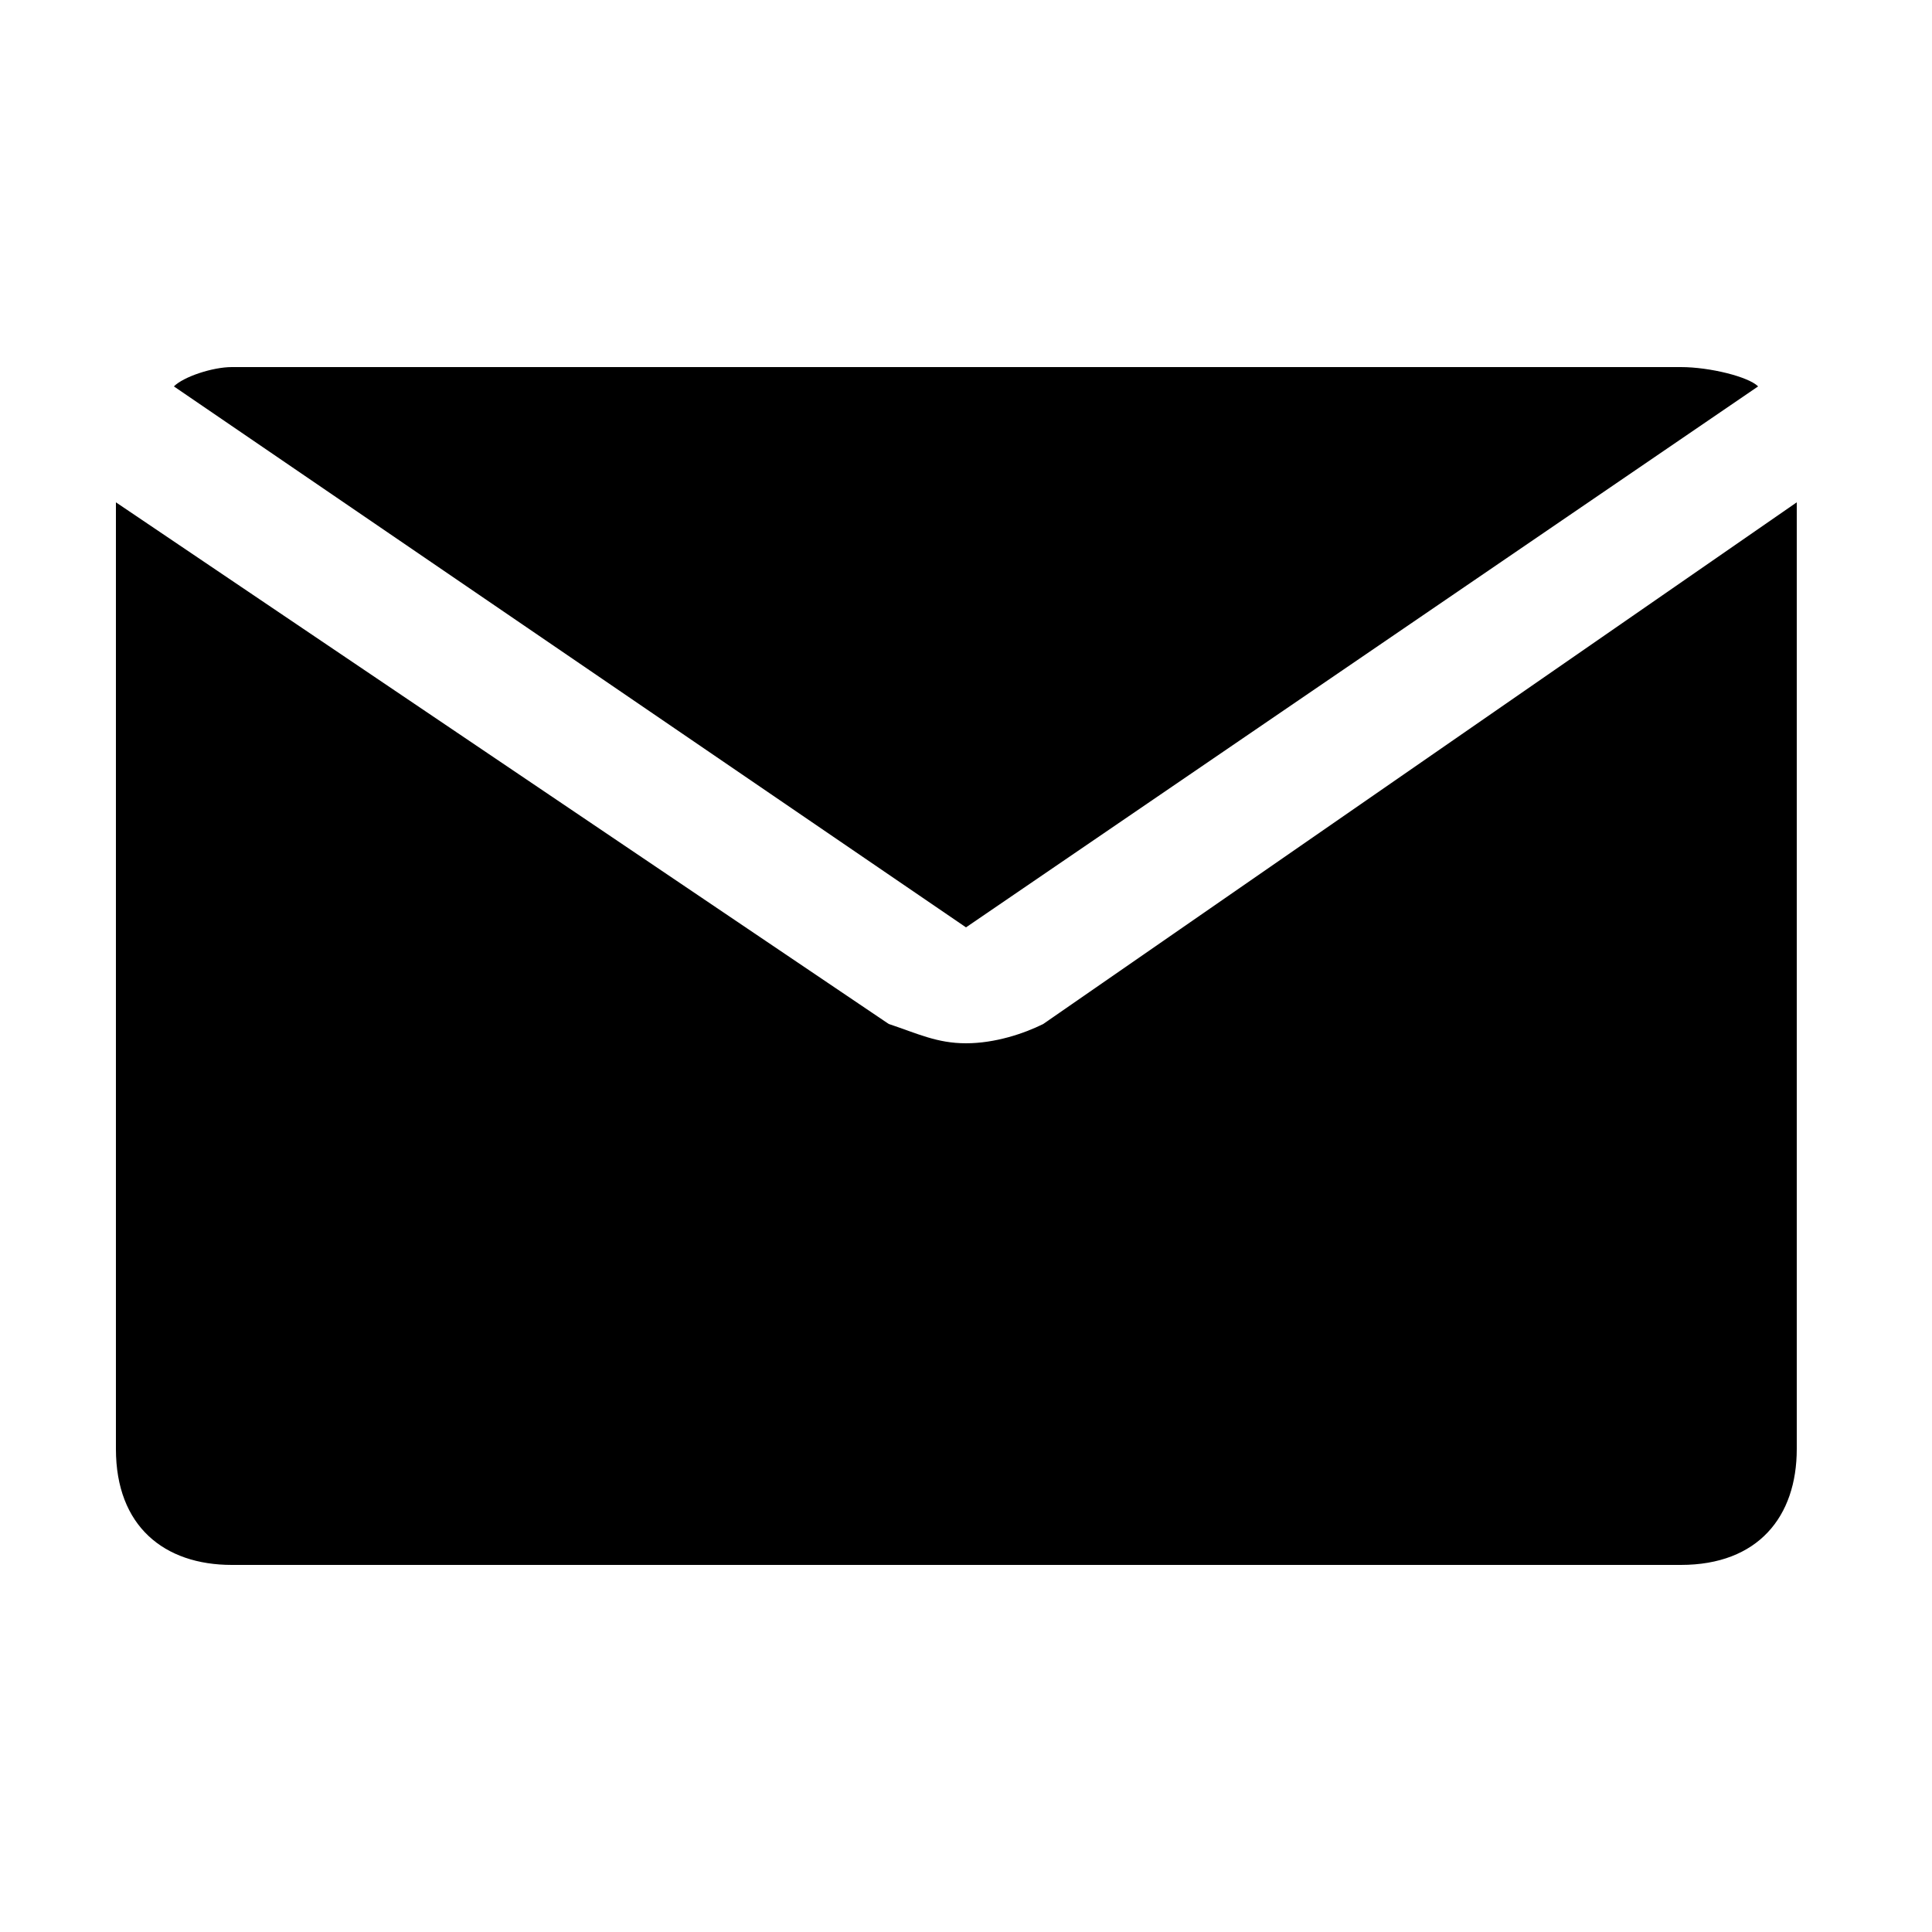
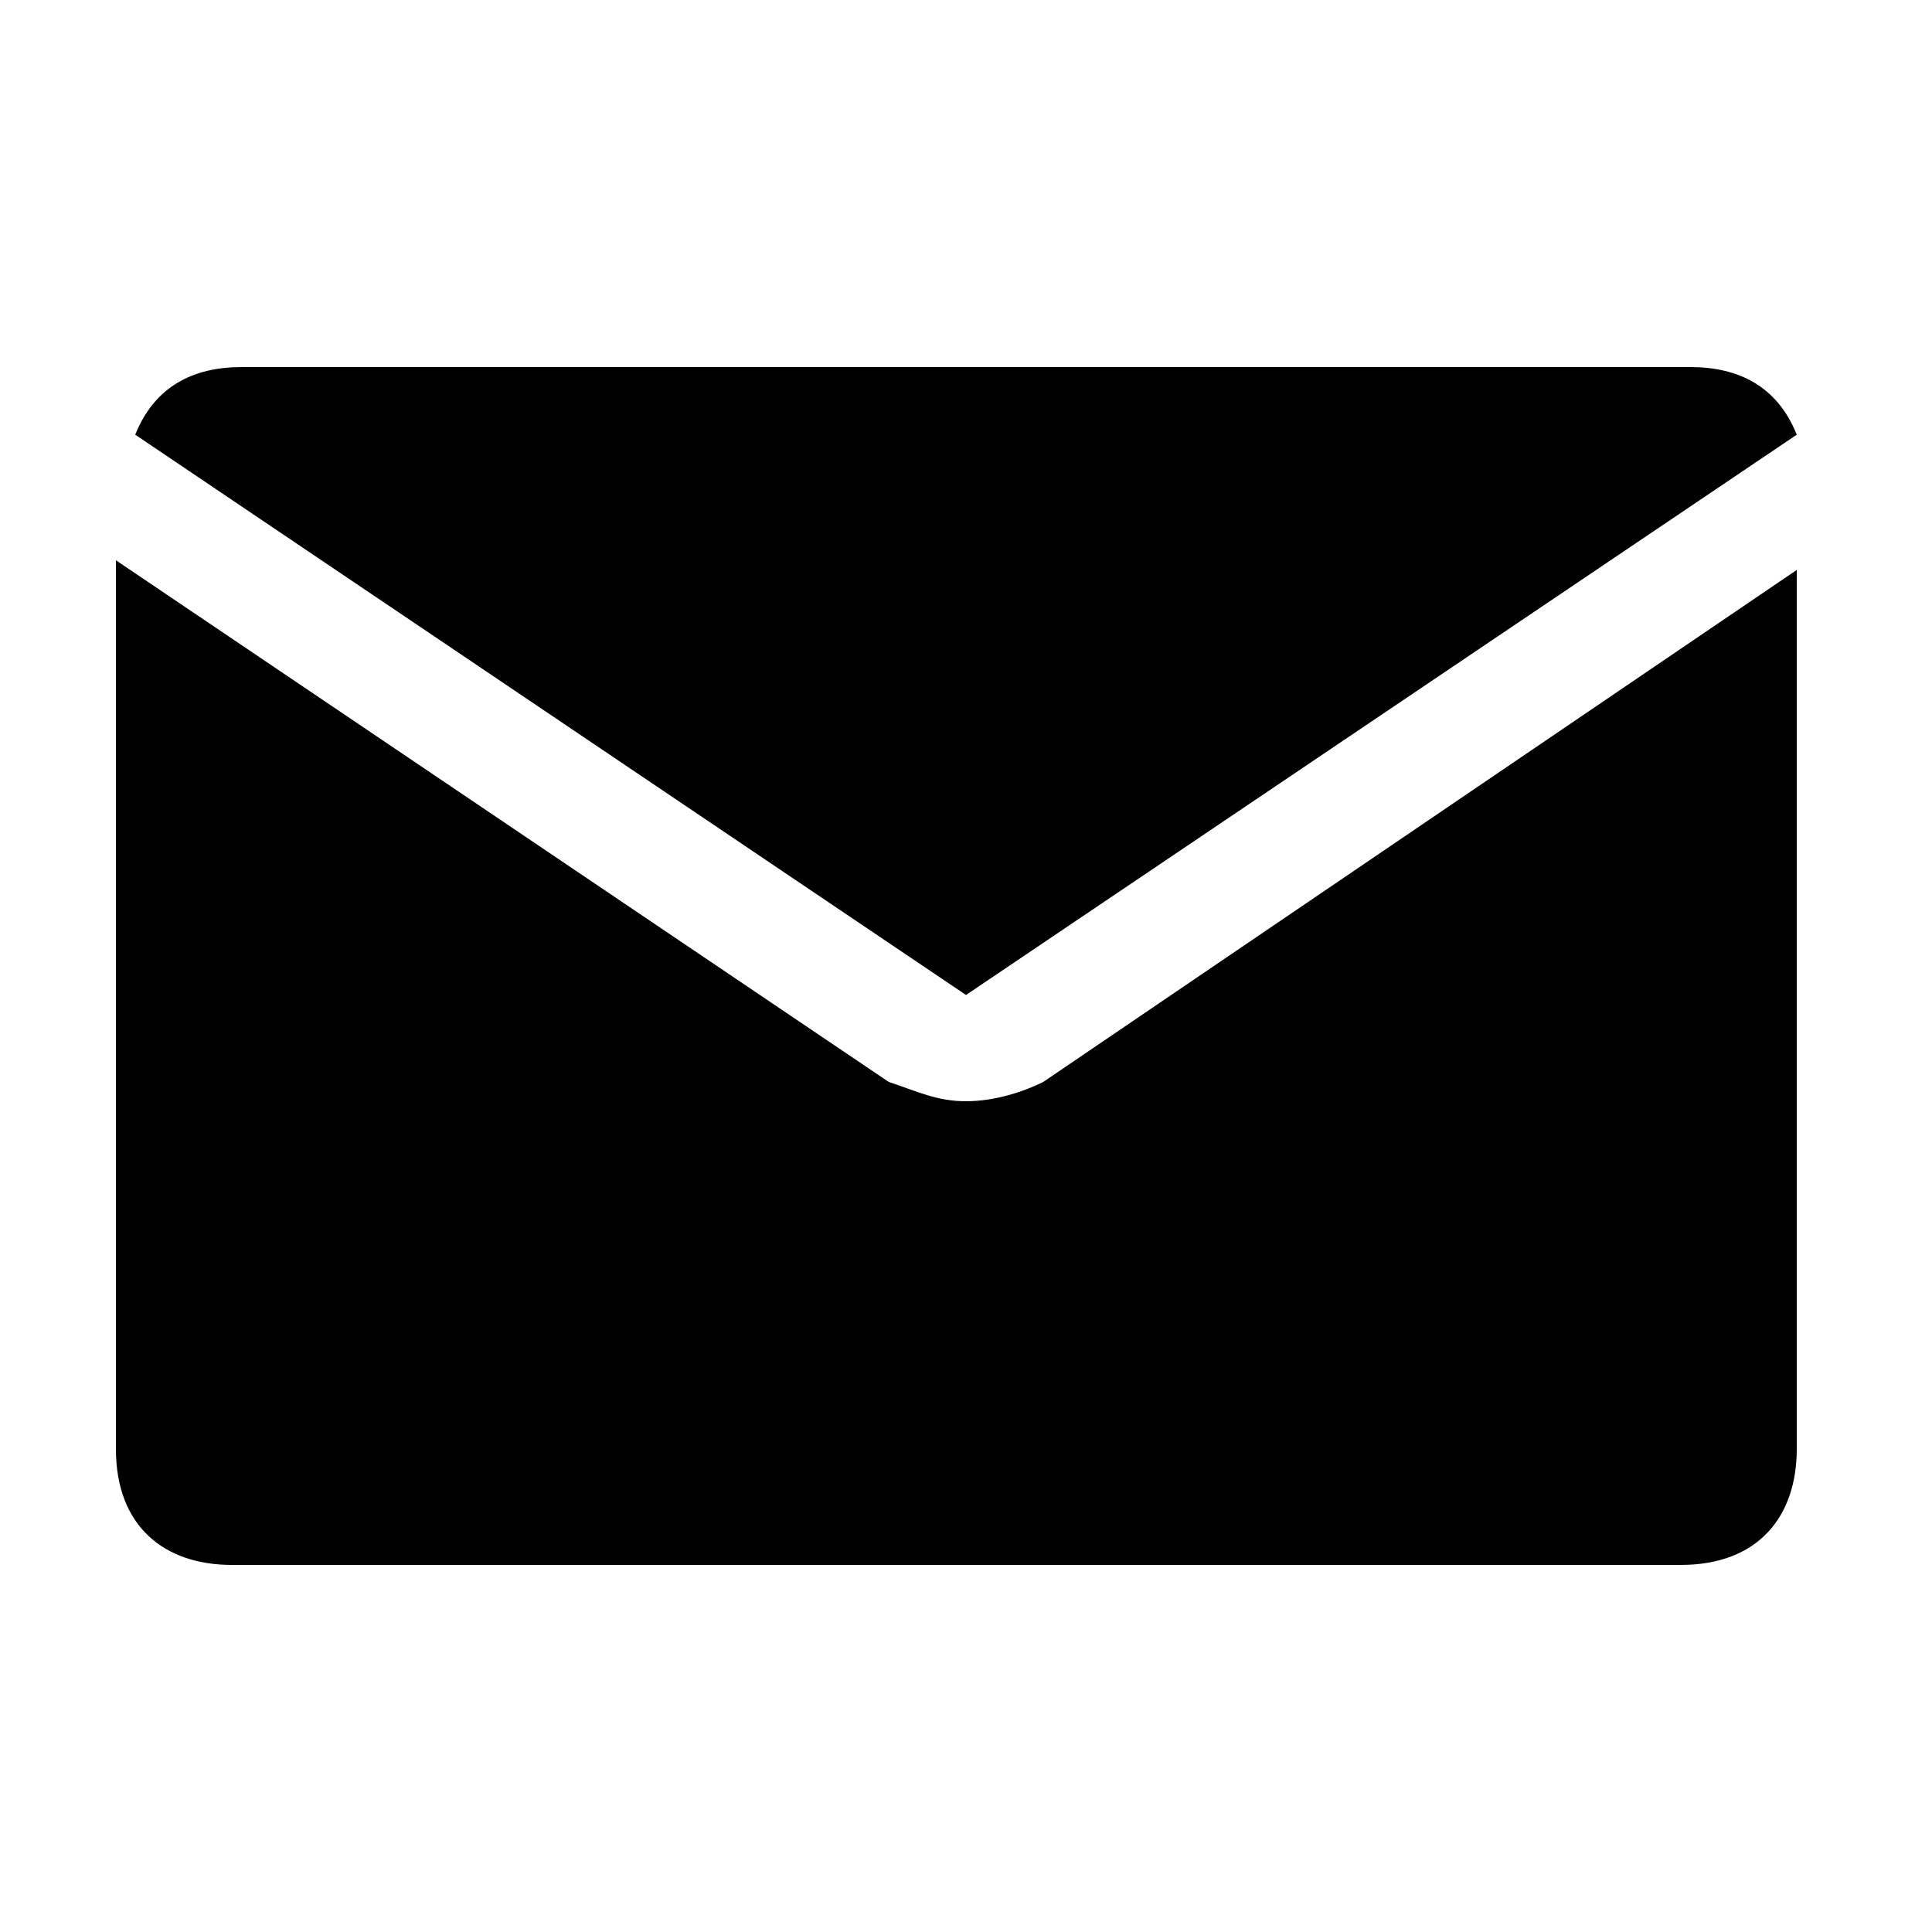
<svg xmlns="http://www.w3.org/2000/svg" version="1.1" id="Layer_1" x="0px" y="0px" viewBox="0 0 20 20" style="enable-background:new 0 0 20 20;" xml:space="preserve">
-   <path d="M18.2,4c-0.1-0.1-0.5-0.2-0.8-0.2h-15C2.2,3.8,1.9,3.9,1.8,4L10,9.6L18.2,4z" />
-   <path d="M10.8,10.6c-0.2,0.1-0.5,0.2-0.8,0.2s-0.5-0.1-0.8-0.2l-8-5.4V15c0,0.8,0.5,1.2,1.2,1.2h15c0.8,0,1.2-0.5,1.2-1.2V5.2  L10.8,10.6z" />
+   <path d="M18.6,4.5C18.4,4,18,3.8,17.5,3.8h-15C2,3.8,1.6,4,1.4,4.5l8.6,5.8L18.6,4.5z" />
+   <path d="M10.8,11.2c-0.2,0.1-0.5,0.2-0.8,0.2s-0.5-0.1-0.8-0.2l-8-5.4V15c0,0.8,0.5,1.2,1.2,1.2h15c0.8,0,1.2-0.5,1.2-1.2V5.9  L10.8,11.2z" />
</svg>
